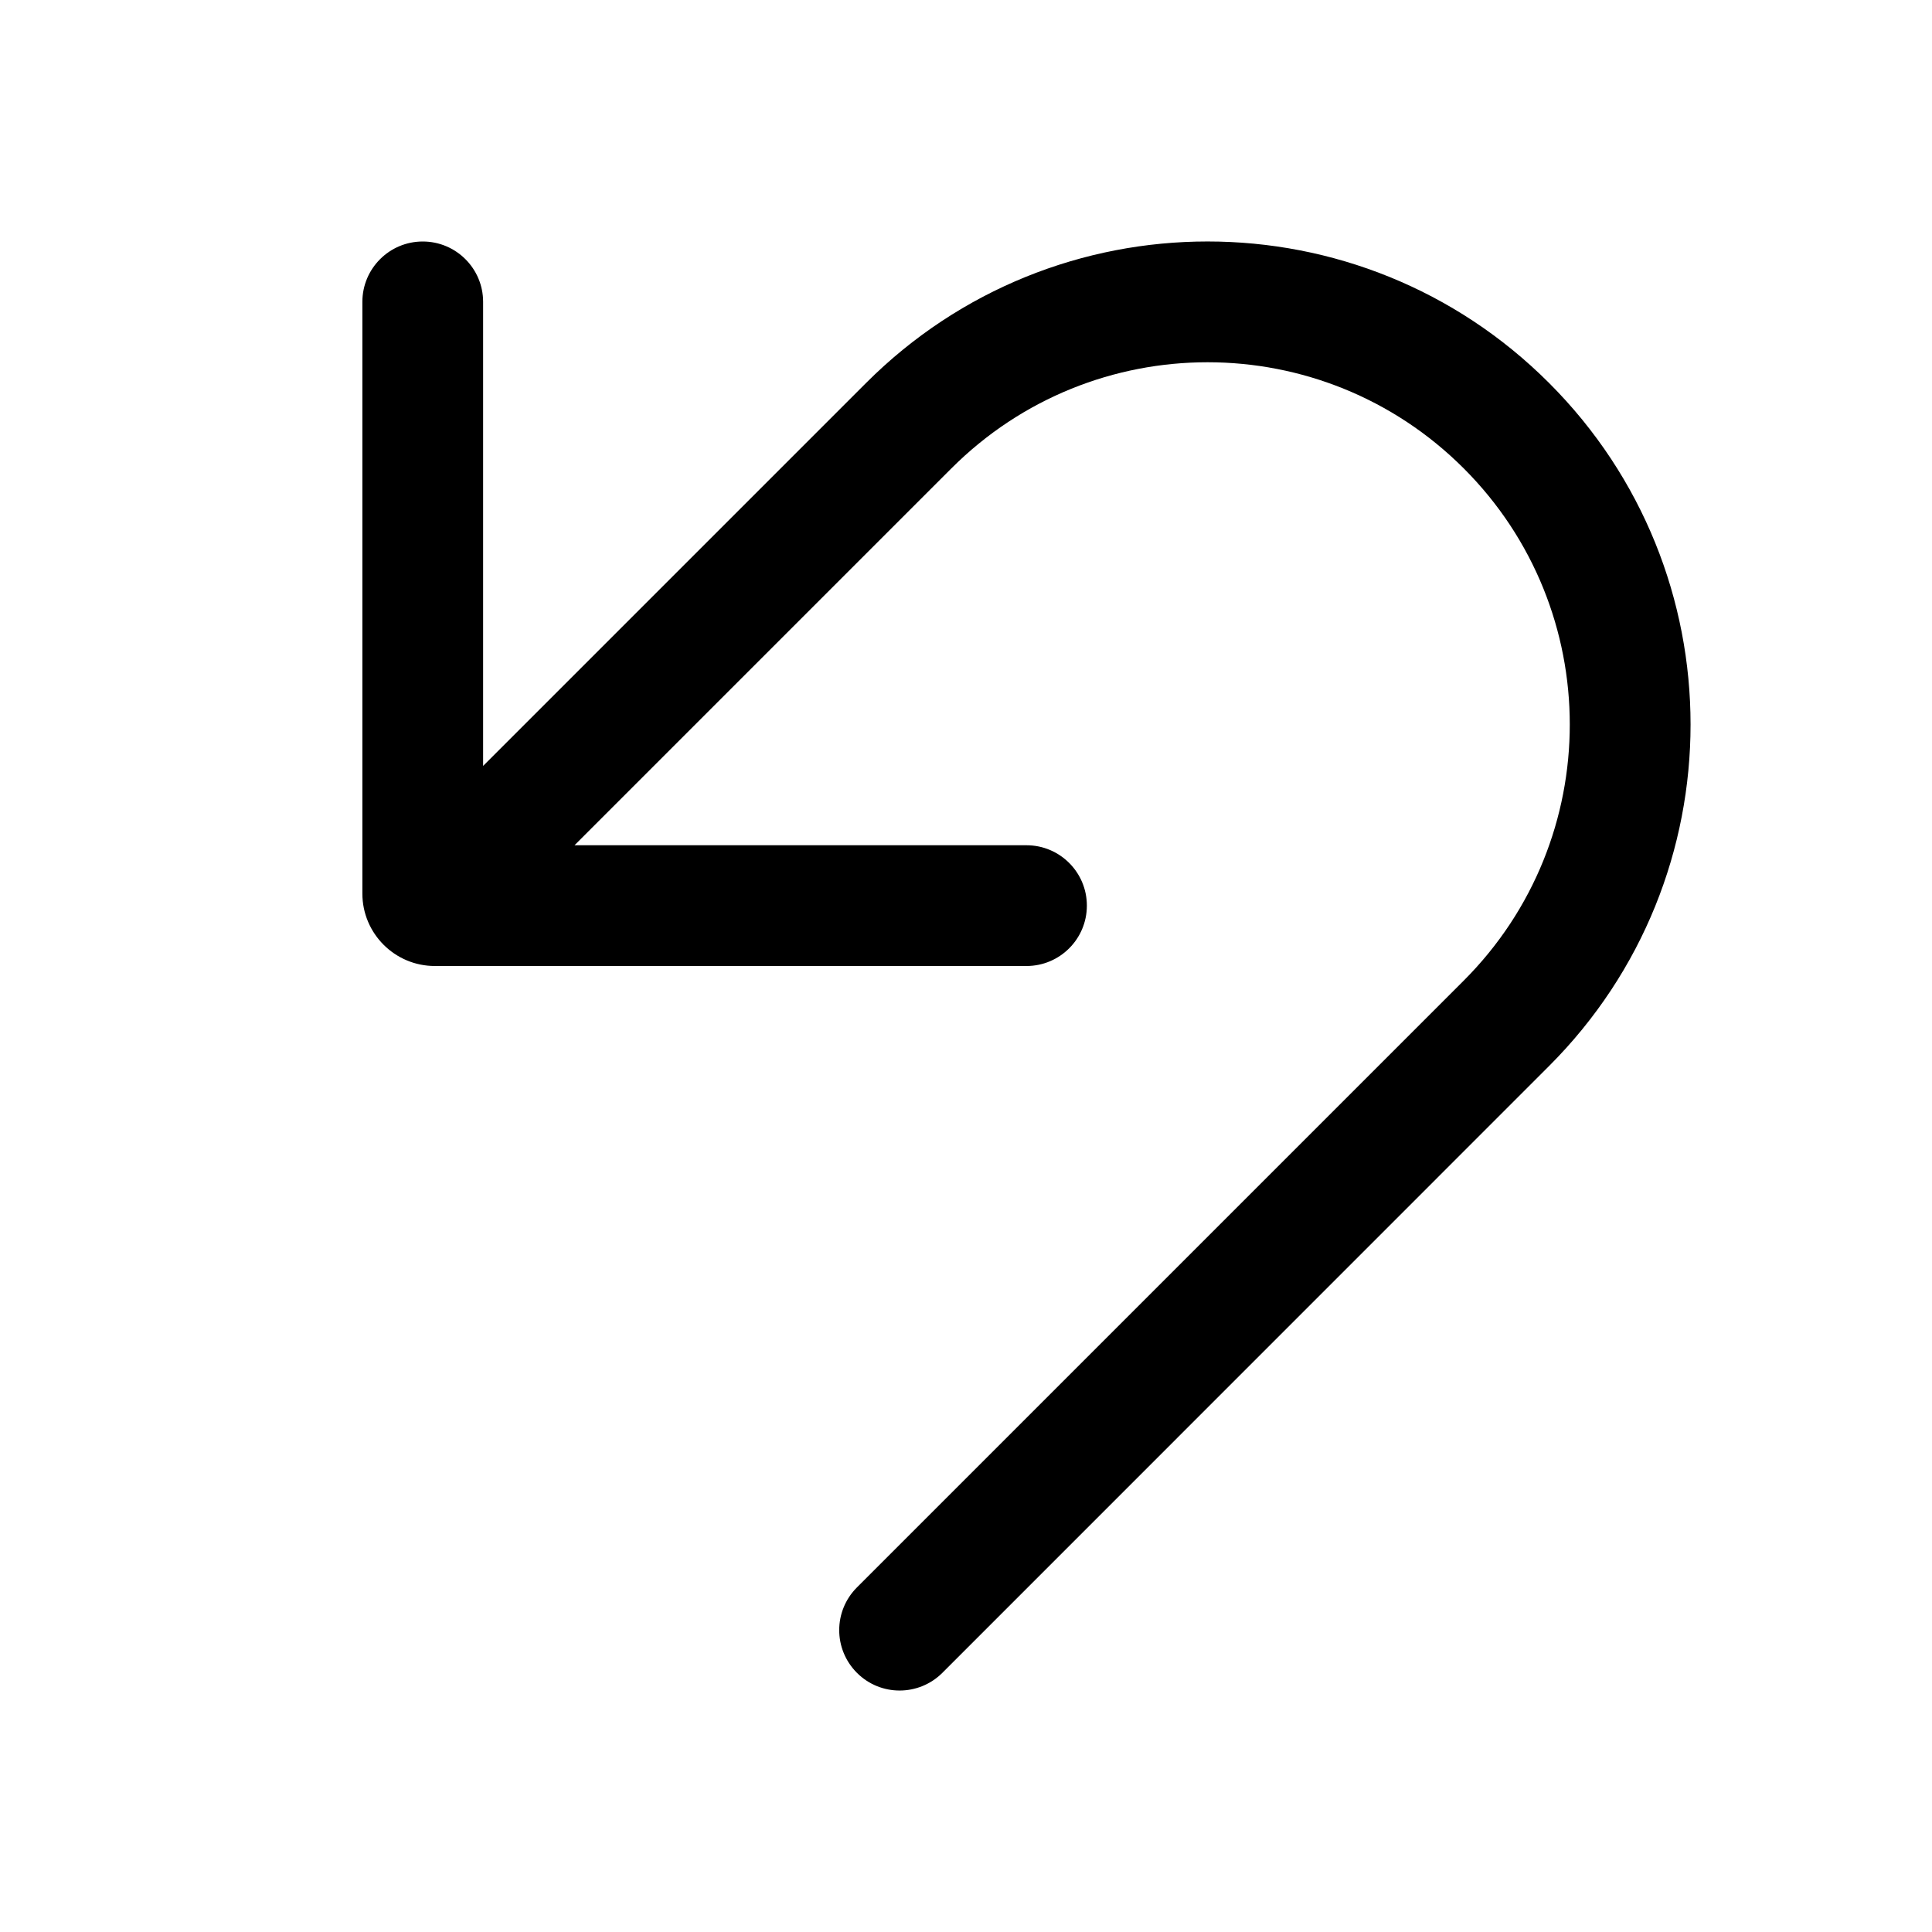
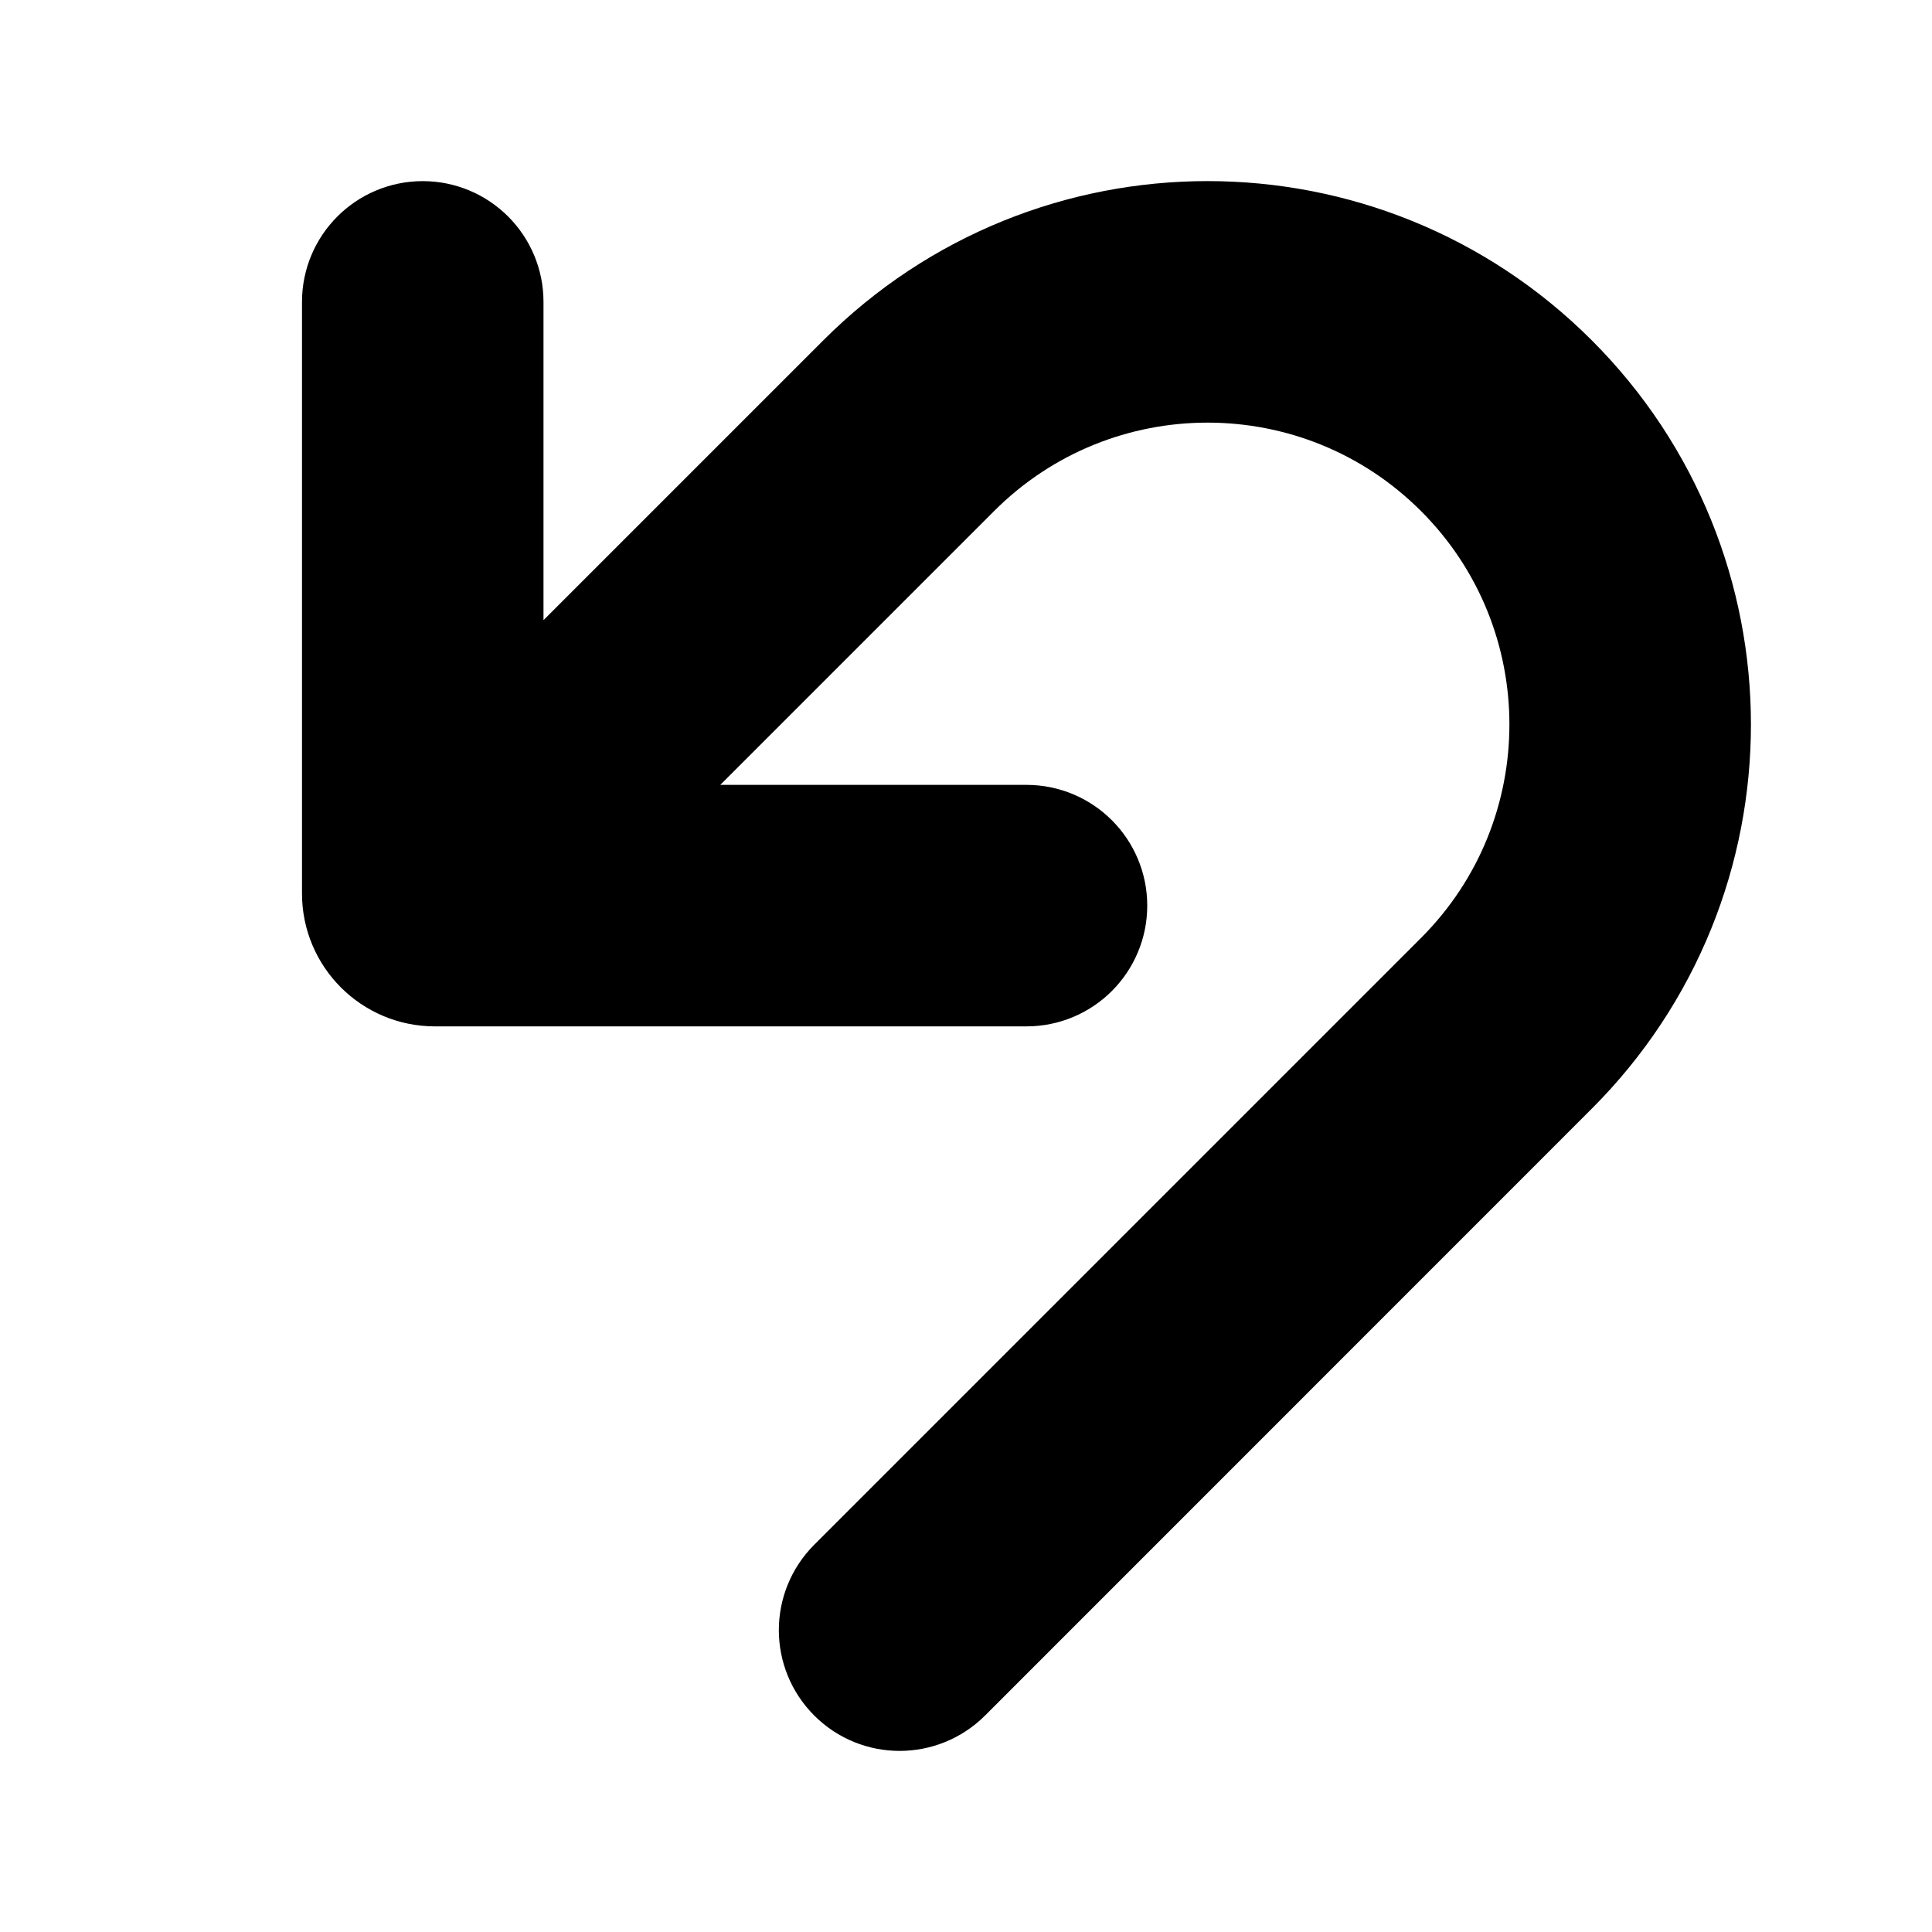
- <svg xmlns="http://www.w3.org/2000/svg" width="64" height="64" viewBox="0 0 16 16" fill="currentColor">
+ <svg xmlns="http://www.w3.org/2000/svg" width="64" height="64" viewBox="0 0 16 16" fill="currentColor" stroke="currentColor" stroke-width="1" stroke-linejoin="round">
  <path d="M3.001 2.5C3.001 2.224 3.225 2 3.501 2C3.777 2 4.001 2.224 4.001 2.5V6.343L7.172 3.172C8.734 1.609 11.267 1.609 12.829 3.172C14.391 4.734 14.391 7.266 12.829 8.828L7.804 13.854C7.608 14.049 7.292 14.049 7.097 13.854C6.901 13.658 6.901 13.342 7.097 13.146L12.122 8.121C13.293 6.95 13.293 5.05 12.122 3.879C10.95 2.707 9.051 2.707 7.879 3.879L4.758 7H8.501C8.777 7 9.001 7.224 9.001 7.5C9.001 7.776 8.777 8 8.501 8H3.601C3.27 8 3.001 7.731 3.001 7.4V2.5Z" />
</svg>
